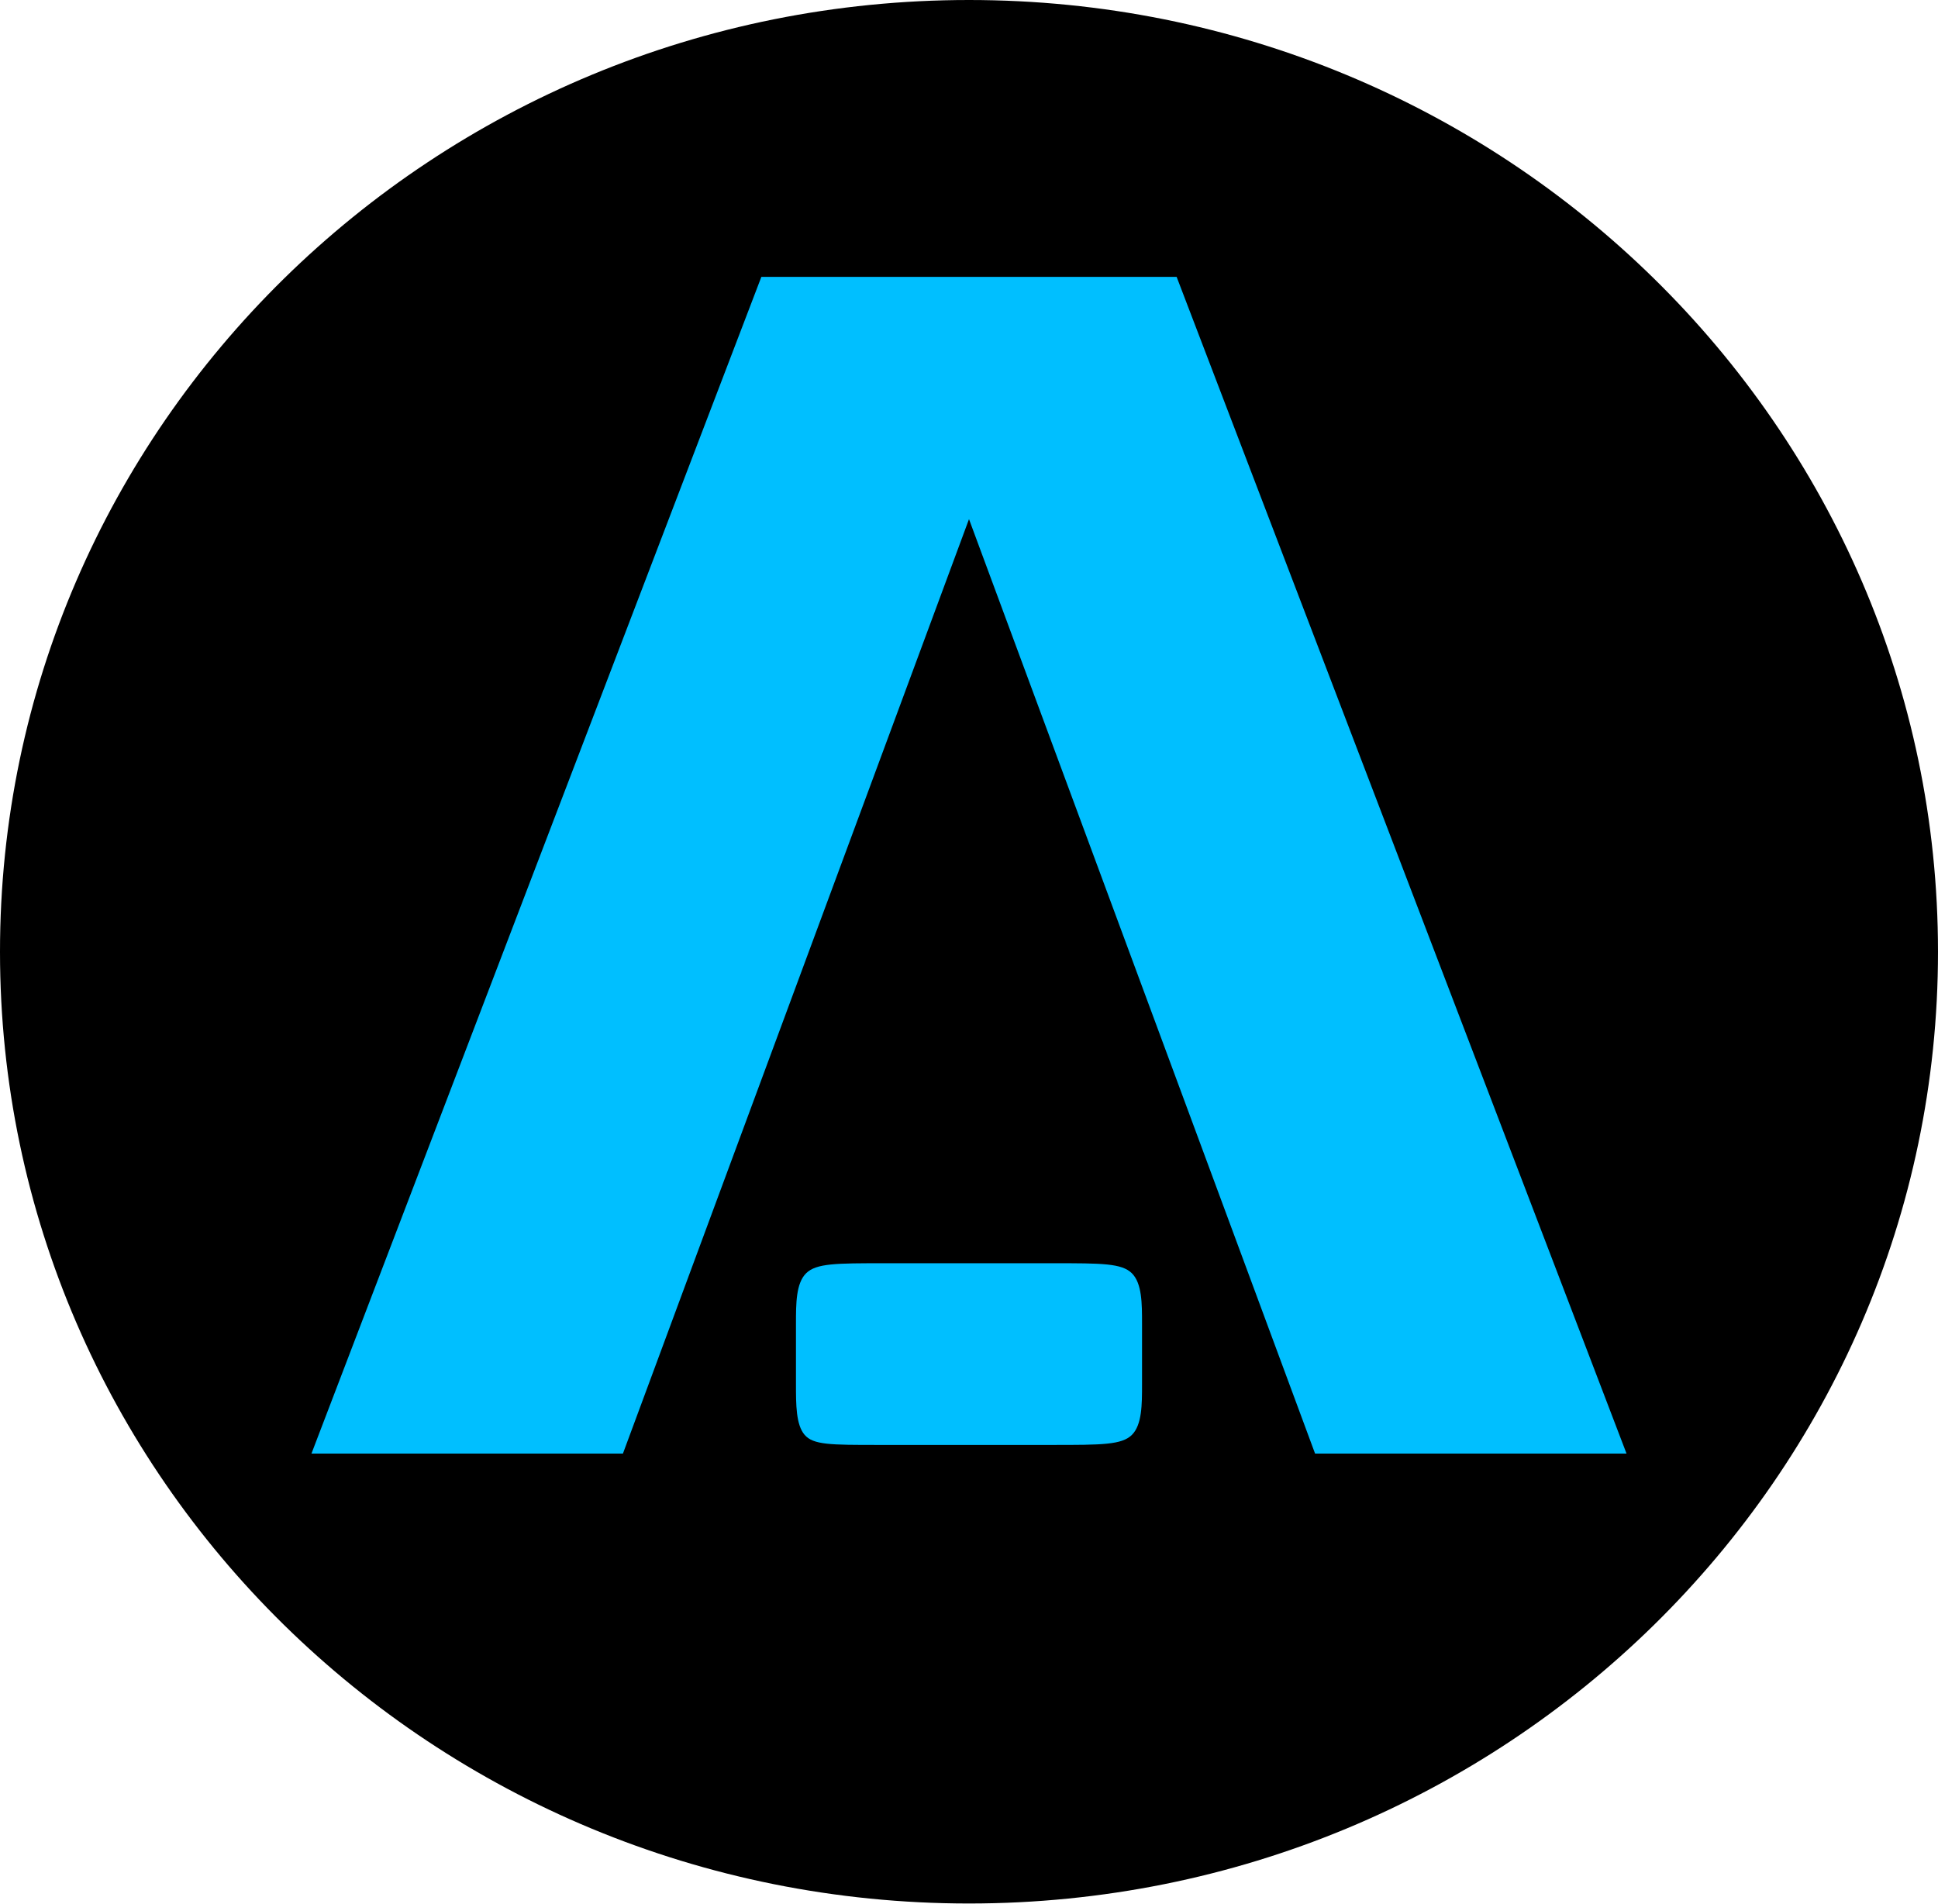
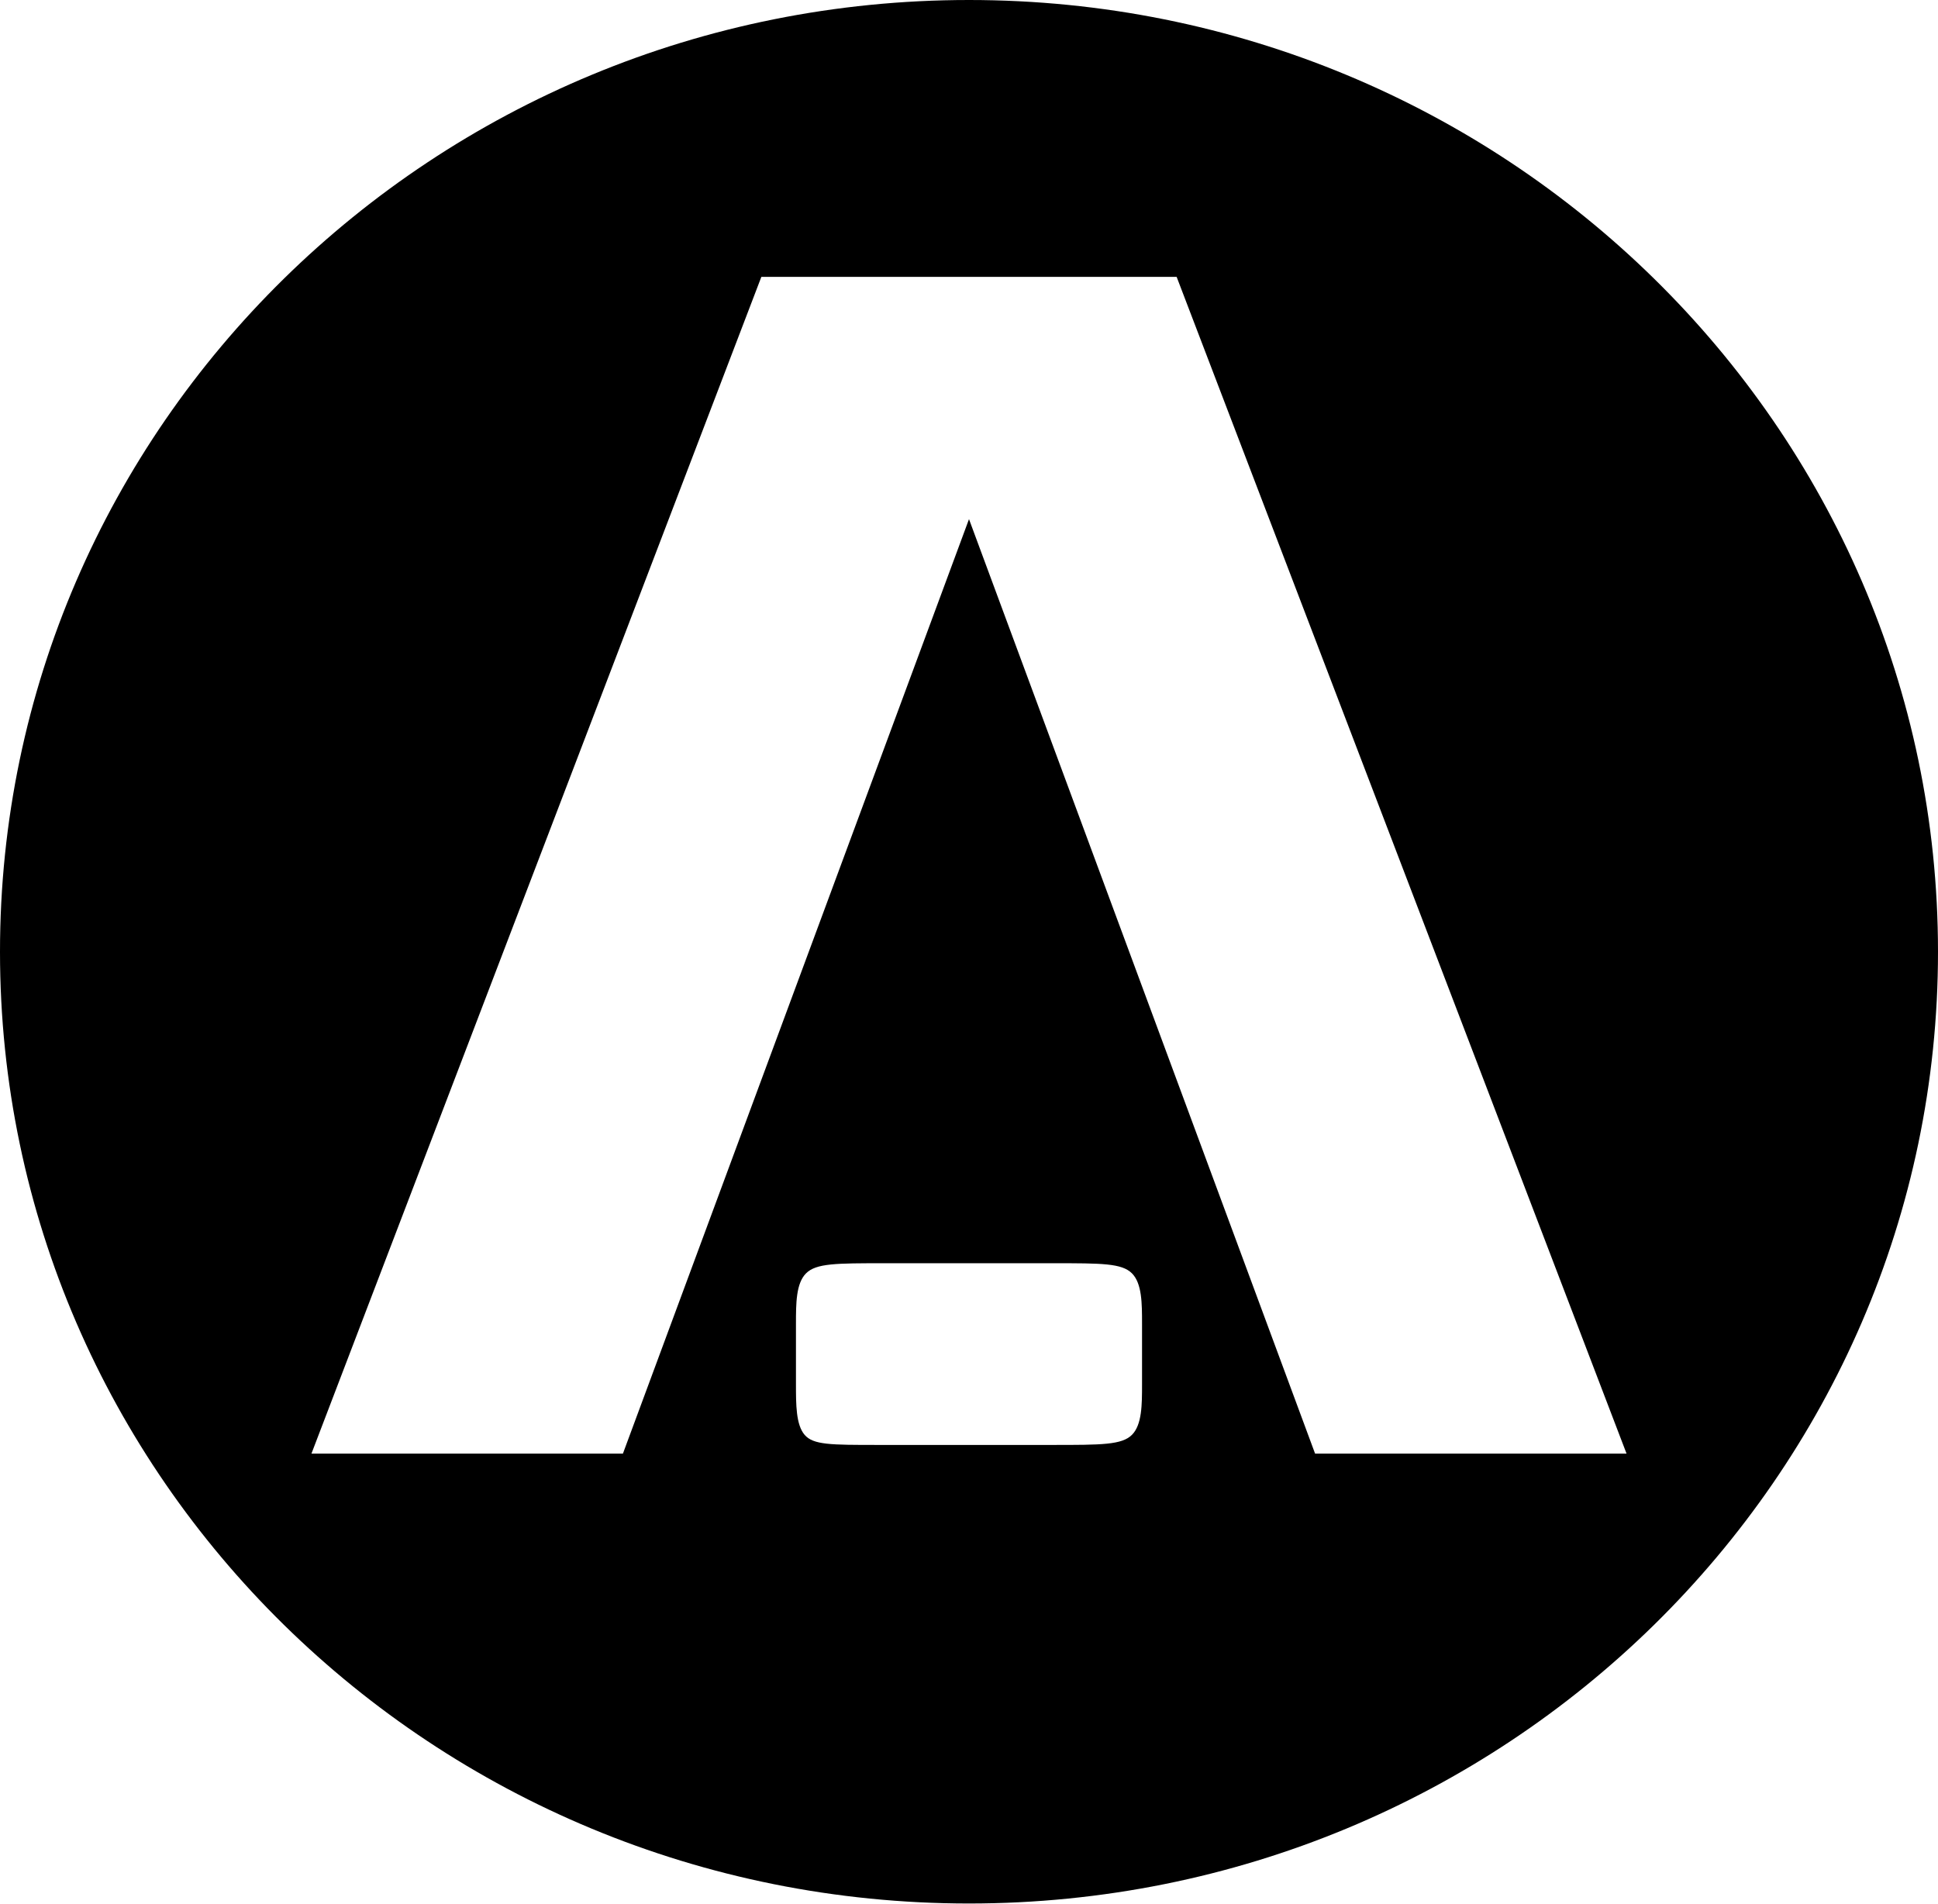
<svg xmlns="http://www.w3.org/2000/svg" width="1120" height="1100" viewBox="0 0 1120 1100">
-   <path style="fill:#000;stroke-width:.957" d="M1360 1290a560 550 0 0 1-559.983 550A560 550 0 0 1 240 1290.033 560 550 0 0 1 799.95 740 560 550 0 0 1 1360 1289.935" transform="translate(-240 -740)" />
-   <path style="fill:#00bfff" d="m420 1580 260-680h240l260 680h-180l-200-540-200 540Z" transform="translate(-240 -740)" />
-   <path style="fill:#00bfff" d="M705.834 1475.834c5.834-5.834 17.5-5.834 45-5.834h98.334c27.5 0 39.166 0 45 5.834 5.832 5.834 5.832 17.5 5.832 29.167v35c0 11.667 0 23.333-5.833 29.166-5.833 5.833-17.5 5.833-45.833 5.833H747.5c-27.5 0-37.5 0-42.5-5.833-5.001-5.833-5.001-17.5-5.001-29.166v-35c0-11.667 0-23.333 5.834-29.167z" transform="translate(-240 -740)" />
+   <path style="fill:#000;stroke-width:.957" d="M799.95 740A560 550 0 0 0 240 1290.033 560 550 0 0 0 800.018 1840 560 550 0 0 0 1360 1290v-.064A560 550 0 0 0 799.95 740zM680 900h240l260 680h-180l-200-540-200 540H420l260-680zm70.834 570h98.334c27.5 0 39.166 0 45 5.834 5.832 5.834 5.832 17.501 5.832 29.168v35c0 11.667.001 23.333-5.832 29.166-5.833 5.833-17.501 5.832-45.834 5.832H747.5c-27.5 0-37.5.001-42.5-5.832-5.001-5.833-5.002-17.5-5.002-29.166v-35c0-11.667 0-23.334 5.834-29.168h.002c5.834-5.834 17.5-5.834 45-5.834z" transform="translate(-240 -740)" />
</svg>
